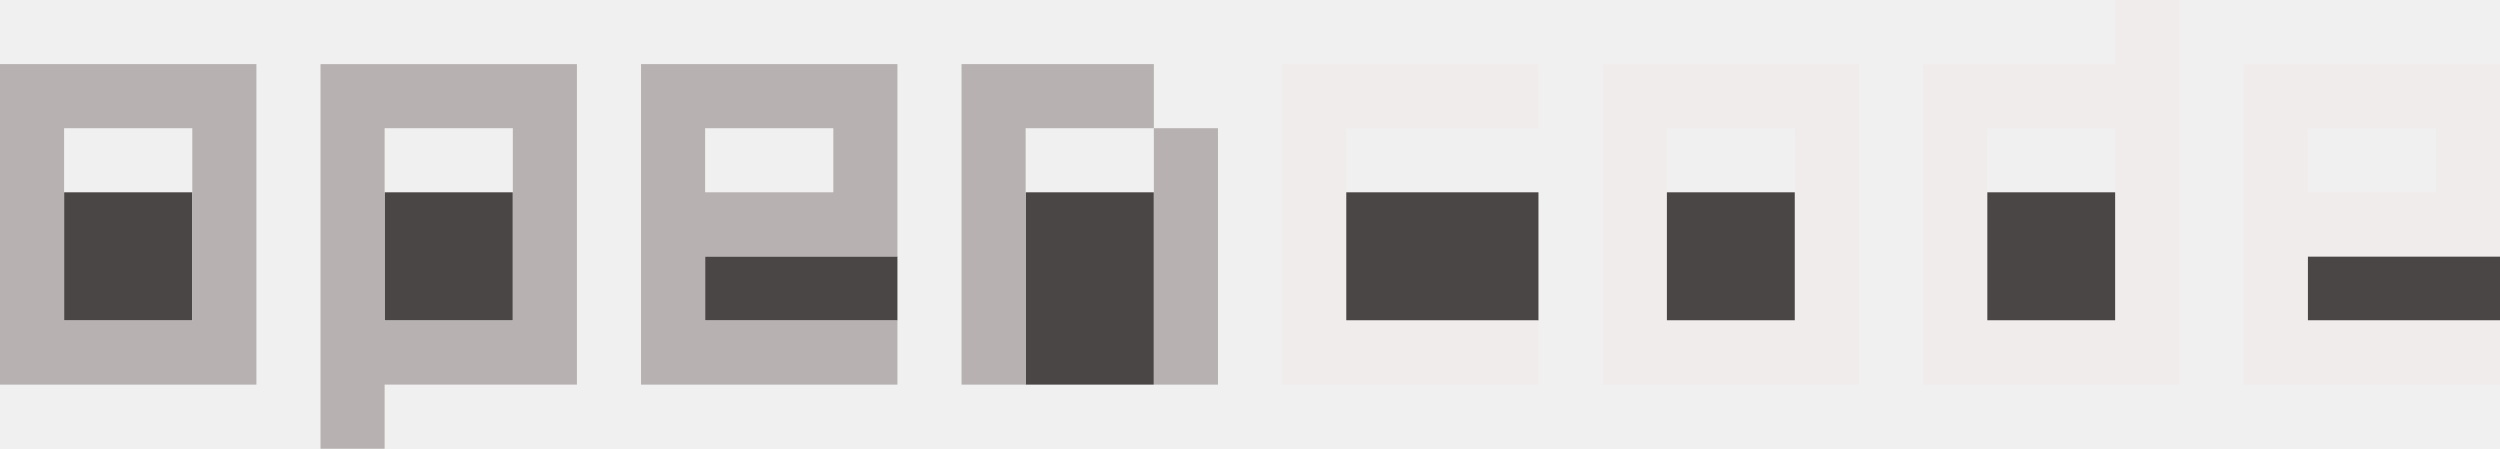
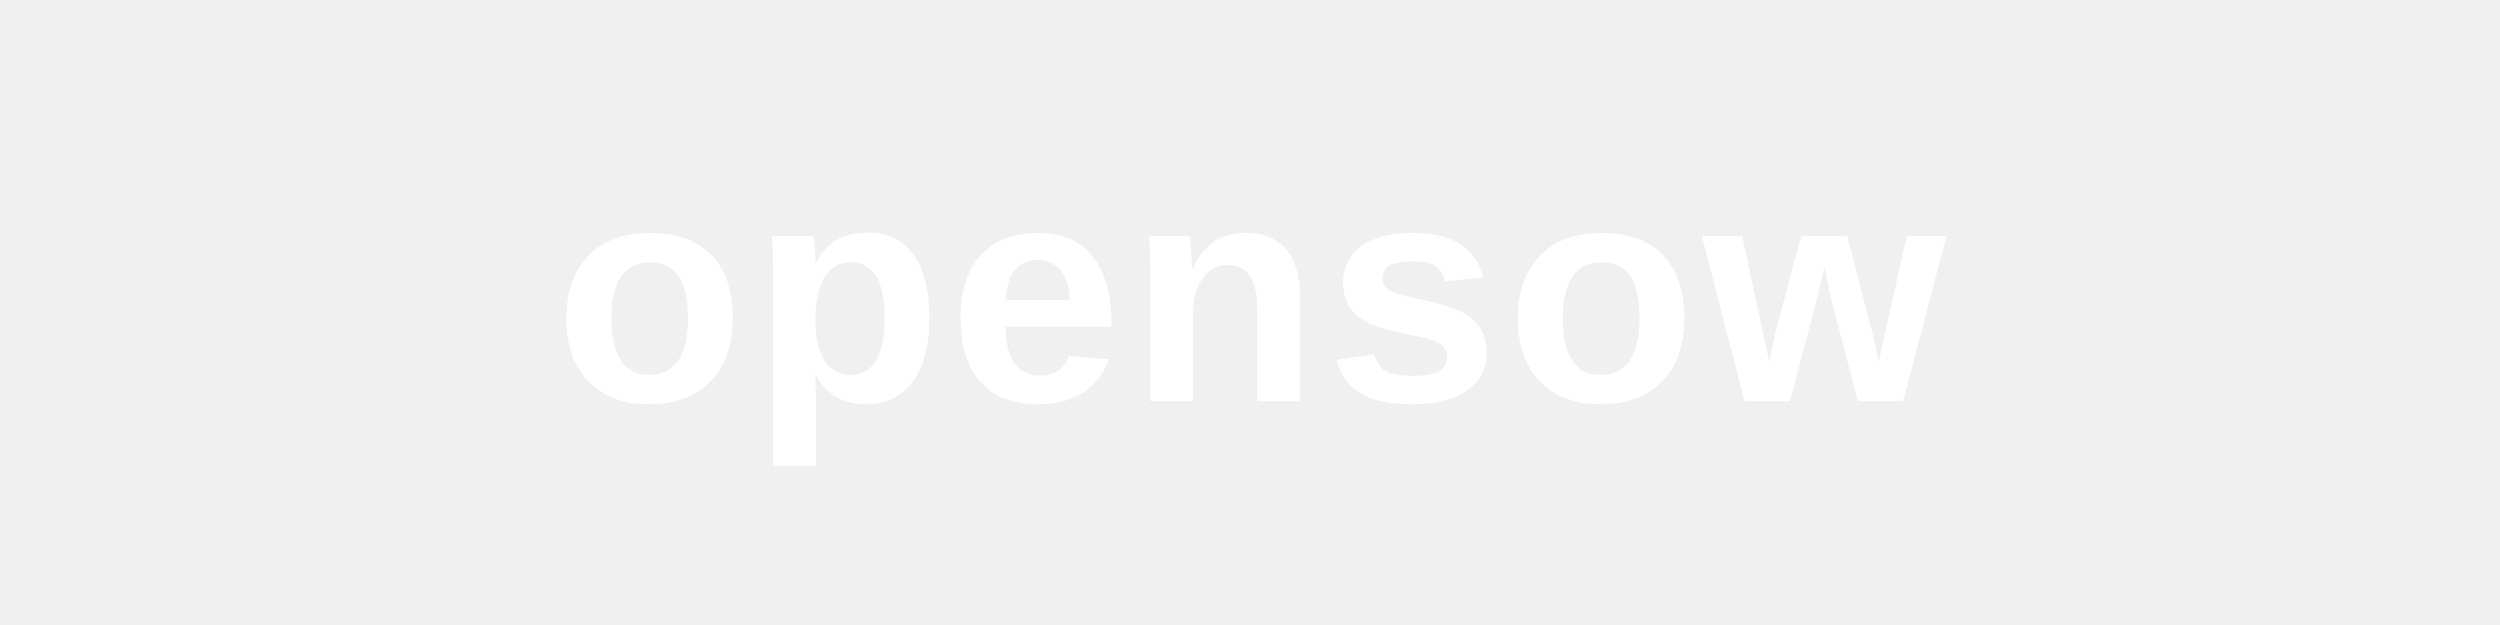
- <svg xmlns="http://www.w3.org/2000/svg" width="234" height="42" viewBox="0 0 234 42" fill="none">
-   <g clip-path="url(#clip0_1311_95032)">
-     <path d="M18 30H6V18H18V30Z" fill="#4B4646" />
-     <path d="M18 12H6V30H18V12ZM24 36H0V6H24V36Z" fill="#B7B1B1" />
-     <path d="M48 30H36V18H48V30Z" fill="#4B4646" />
-     <path d="M36 30H48V12H36V30ZM54 36H36V42H30V6H54V36Z" fill="#B7B1B1" />
-     <path d="M84 24V30H66V24H84Z" fill="#4B4646" />
-     <path d="M84 24H66V30H84V36H60V6H84V24ZM66 18H78V12H66V18Z" fill="#B7B1B1" />
-     <path d="M108 36H96V18H108V36Z" fill="#4B4646" />
-     <path d="M108 12H96V36H90V6H108V12ZM114 36H108V12H114V36Z" fill="#B7B1B1" />
-     <path d="M144 30H126V18H144V30Z" fill="#4B4646" />
-     <path d="M144 12H126V30H144V36H120V6H144V12Z" fill="#F1ECEC" />
-     <path d="M168 30H156V18H168V30Z" fill="#4B4646" />
-     <path d="M168 12H156V30H168V12ZM174 36H150V6H174V36Z" fill="#F1ECEC" />
-     <path d="M198 30H186V18H198V30Z" fill="#4B4646" />
-     <path d="M198 12H186V30H198V12ZM204 36H180V6H198V0H204V36Z" fill="#F1ECEC" />
-     <path d="M234 24V30H216V24H234Z" fill="#4B4646" />
-     <path d="M216 12V18H228V12H216ZM234 24H216V30H234V36H210V6H234V24Z" fill="#F1ECEC" />
-   </g>
-   <defs>
-     <clipPath id="clip0_1311_95032">
-       <rect width="234" height="42" fill="white" />
-     </clipPath>
-   </defs>
+ <svg xmlns="http://www.w3.org/2000/svg" width="800" height="200" viewBox="0 0 800 200">
+   <rect width="100%" height="100%" fill="transparent" />
+   <text x="50%" y="50%" font-family="Arial, sans-serif" font-size="100" font-weight="bold" fill="#ffffff" text-anchor="middle" dominant-baseline="middle" letter-spacing="2">opensow</text>
</svg>
